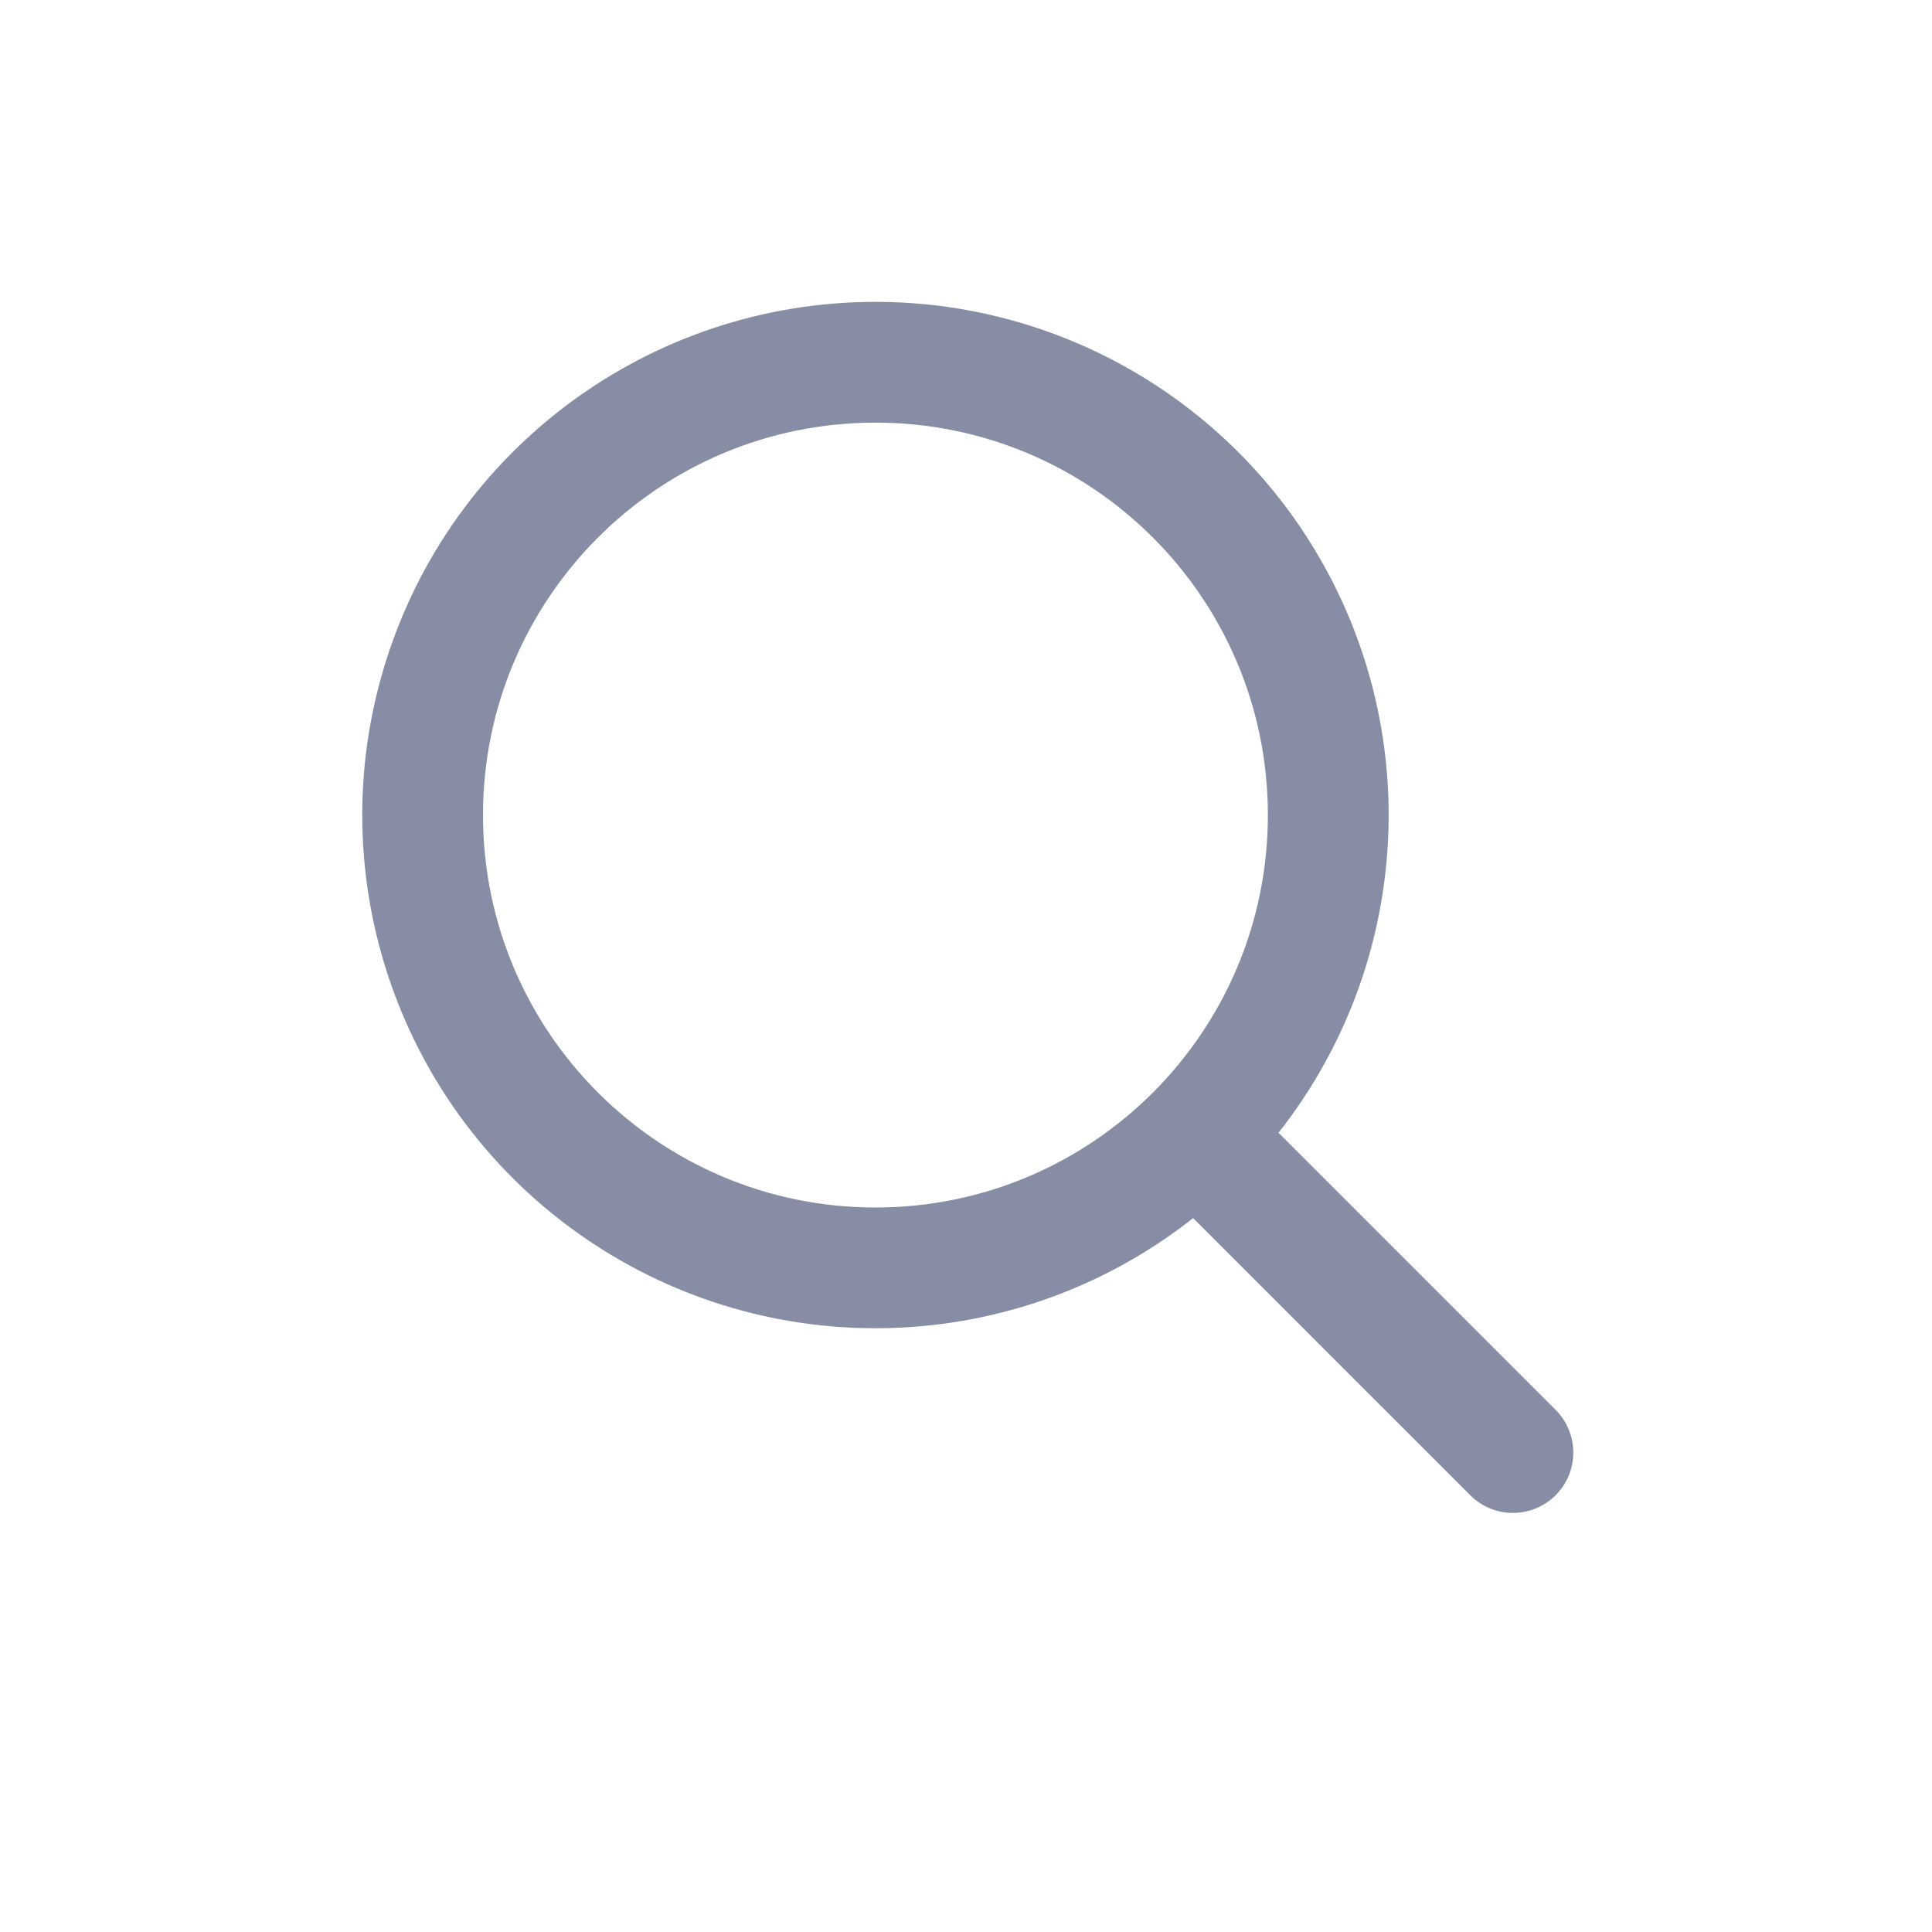
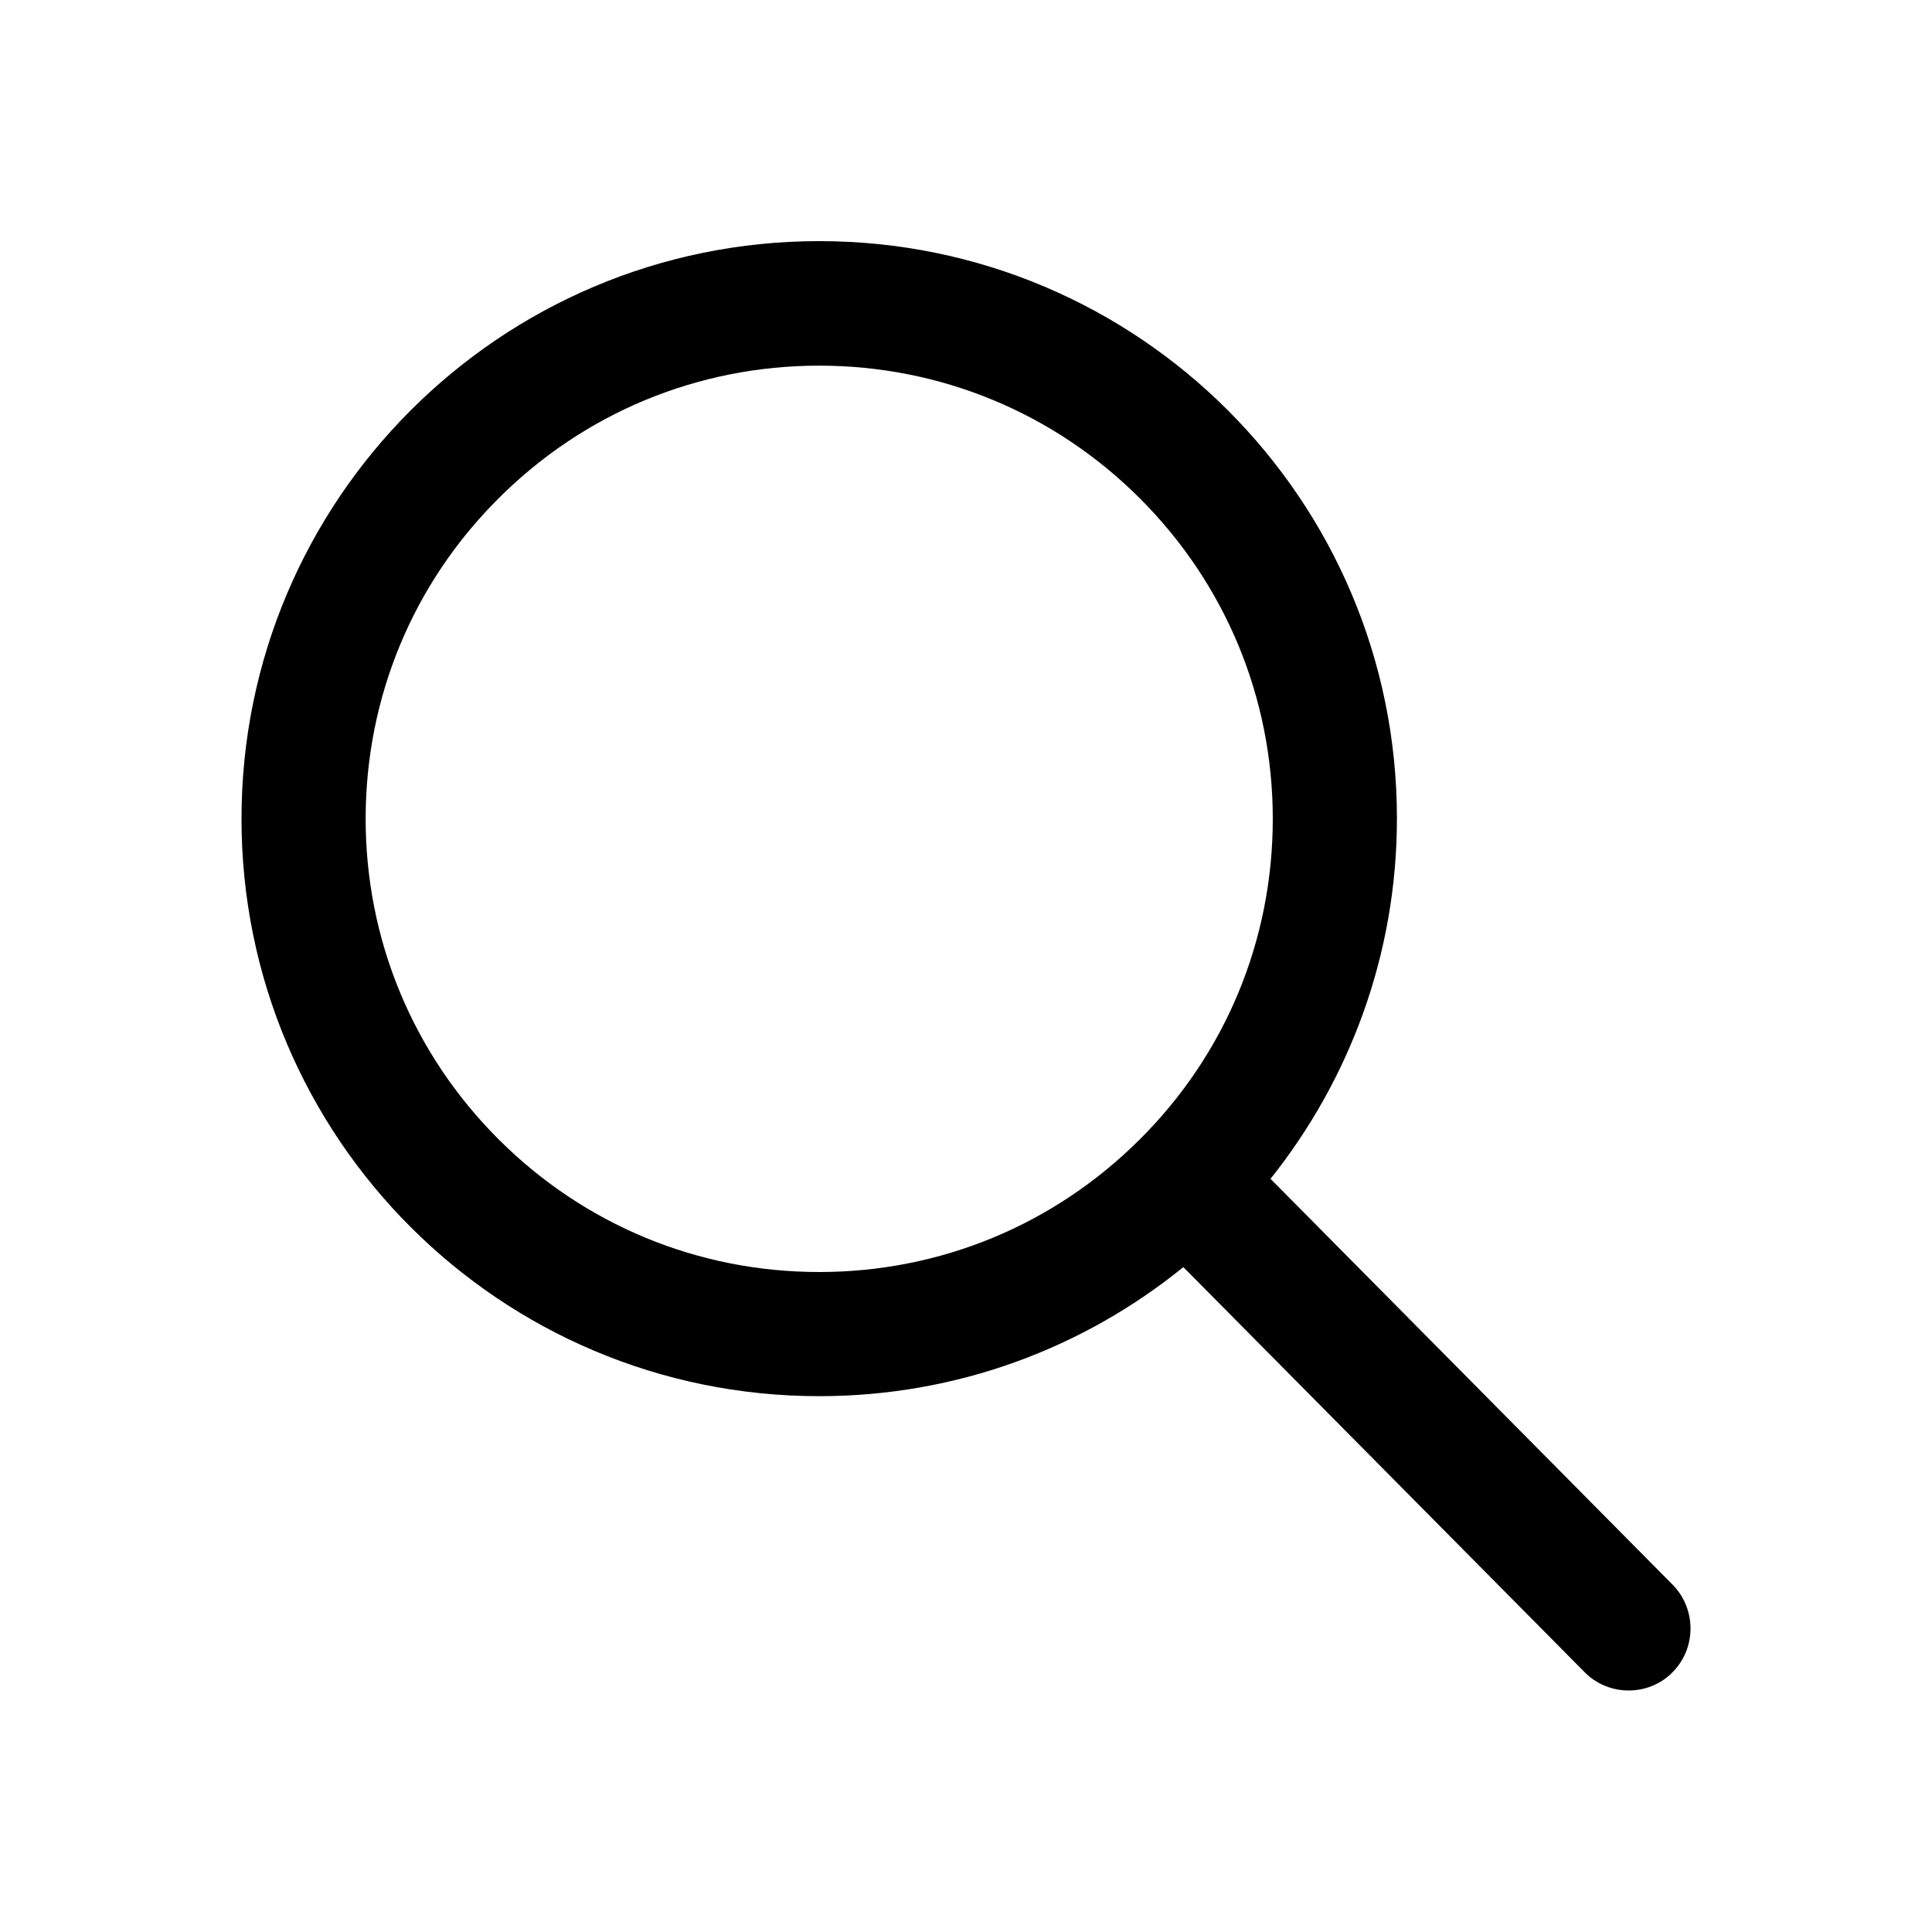
- <svg xmlns="http://www.w3.org/2000/svg" width="32" height="32" viewBox="0 0 32 32">
-   <path d="M14.5 5a8.5 8.5 0 016.676 13.762l4.602 4.602a1 1 0 01-1.414 1.414l-4.602-4.602A8.5 8.5 0 1114.5 5zm0 2a6.5 6.5 0 100 13 6.5 6.5 0 000-13z" fill="#888DA6" fill-rule="evenodd" />
+ <svg xmlns="http://www.w3.org/2000/svg" viewBox="0 0 512 512">
+   <path d="M443.5 420.2L336.7 312.4c20.9-26.2 33.5-59.4 33.5-95.5 0-84.5-68.5-153-153.1-153S64 132.5 64 217s68.5 153 153.1 153c36.6 0 70.1-12.8 96.5-34.2l106.1 107.1c3.2 3.4 7.6 5.1 11.9 5.1 4.1 0 8.2-1.5 11.3-4.5 6.6-6.3 6.8-16.7.6-23.3zm-226.4-83.1c-32.1 0-62.3-12.5-85-35.2-22.7-22.7-35.2-52.9-35.2-84.9 0-32.1 12.5-62.3 35.2-84.9 22.7-22.7 52.9-35.2 85-35.2s62.3 12.5 85 35.2c22.7 22.7 35.2 52.9 35.2 84.9 0 32.1-12.5 62.3-35.2 84.9-22.7 22.7-52.9 35.2-85 35.2z" />
</svg>
